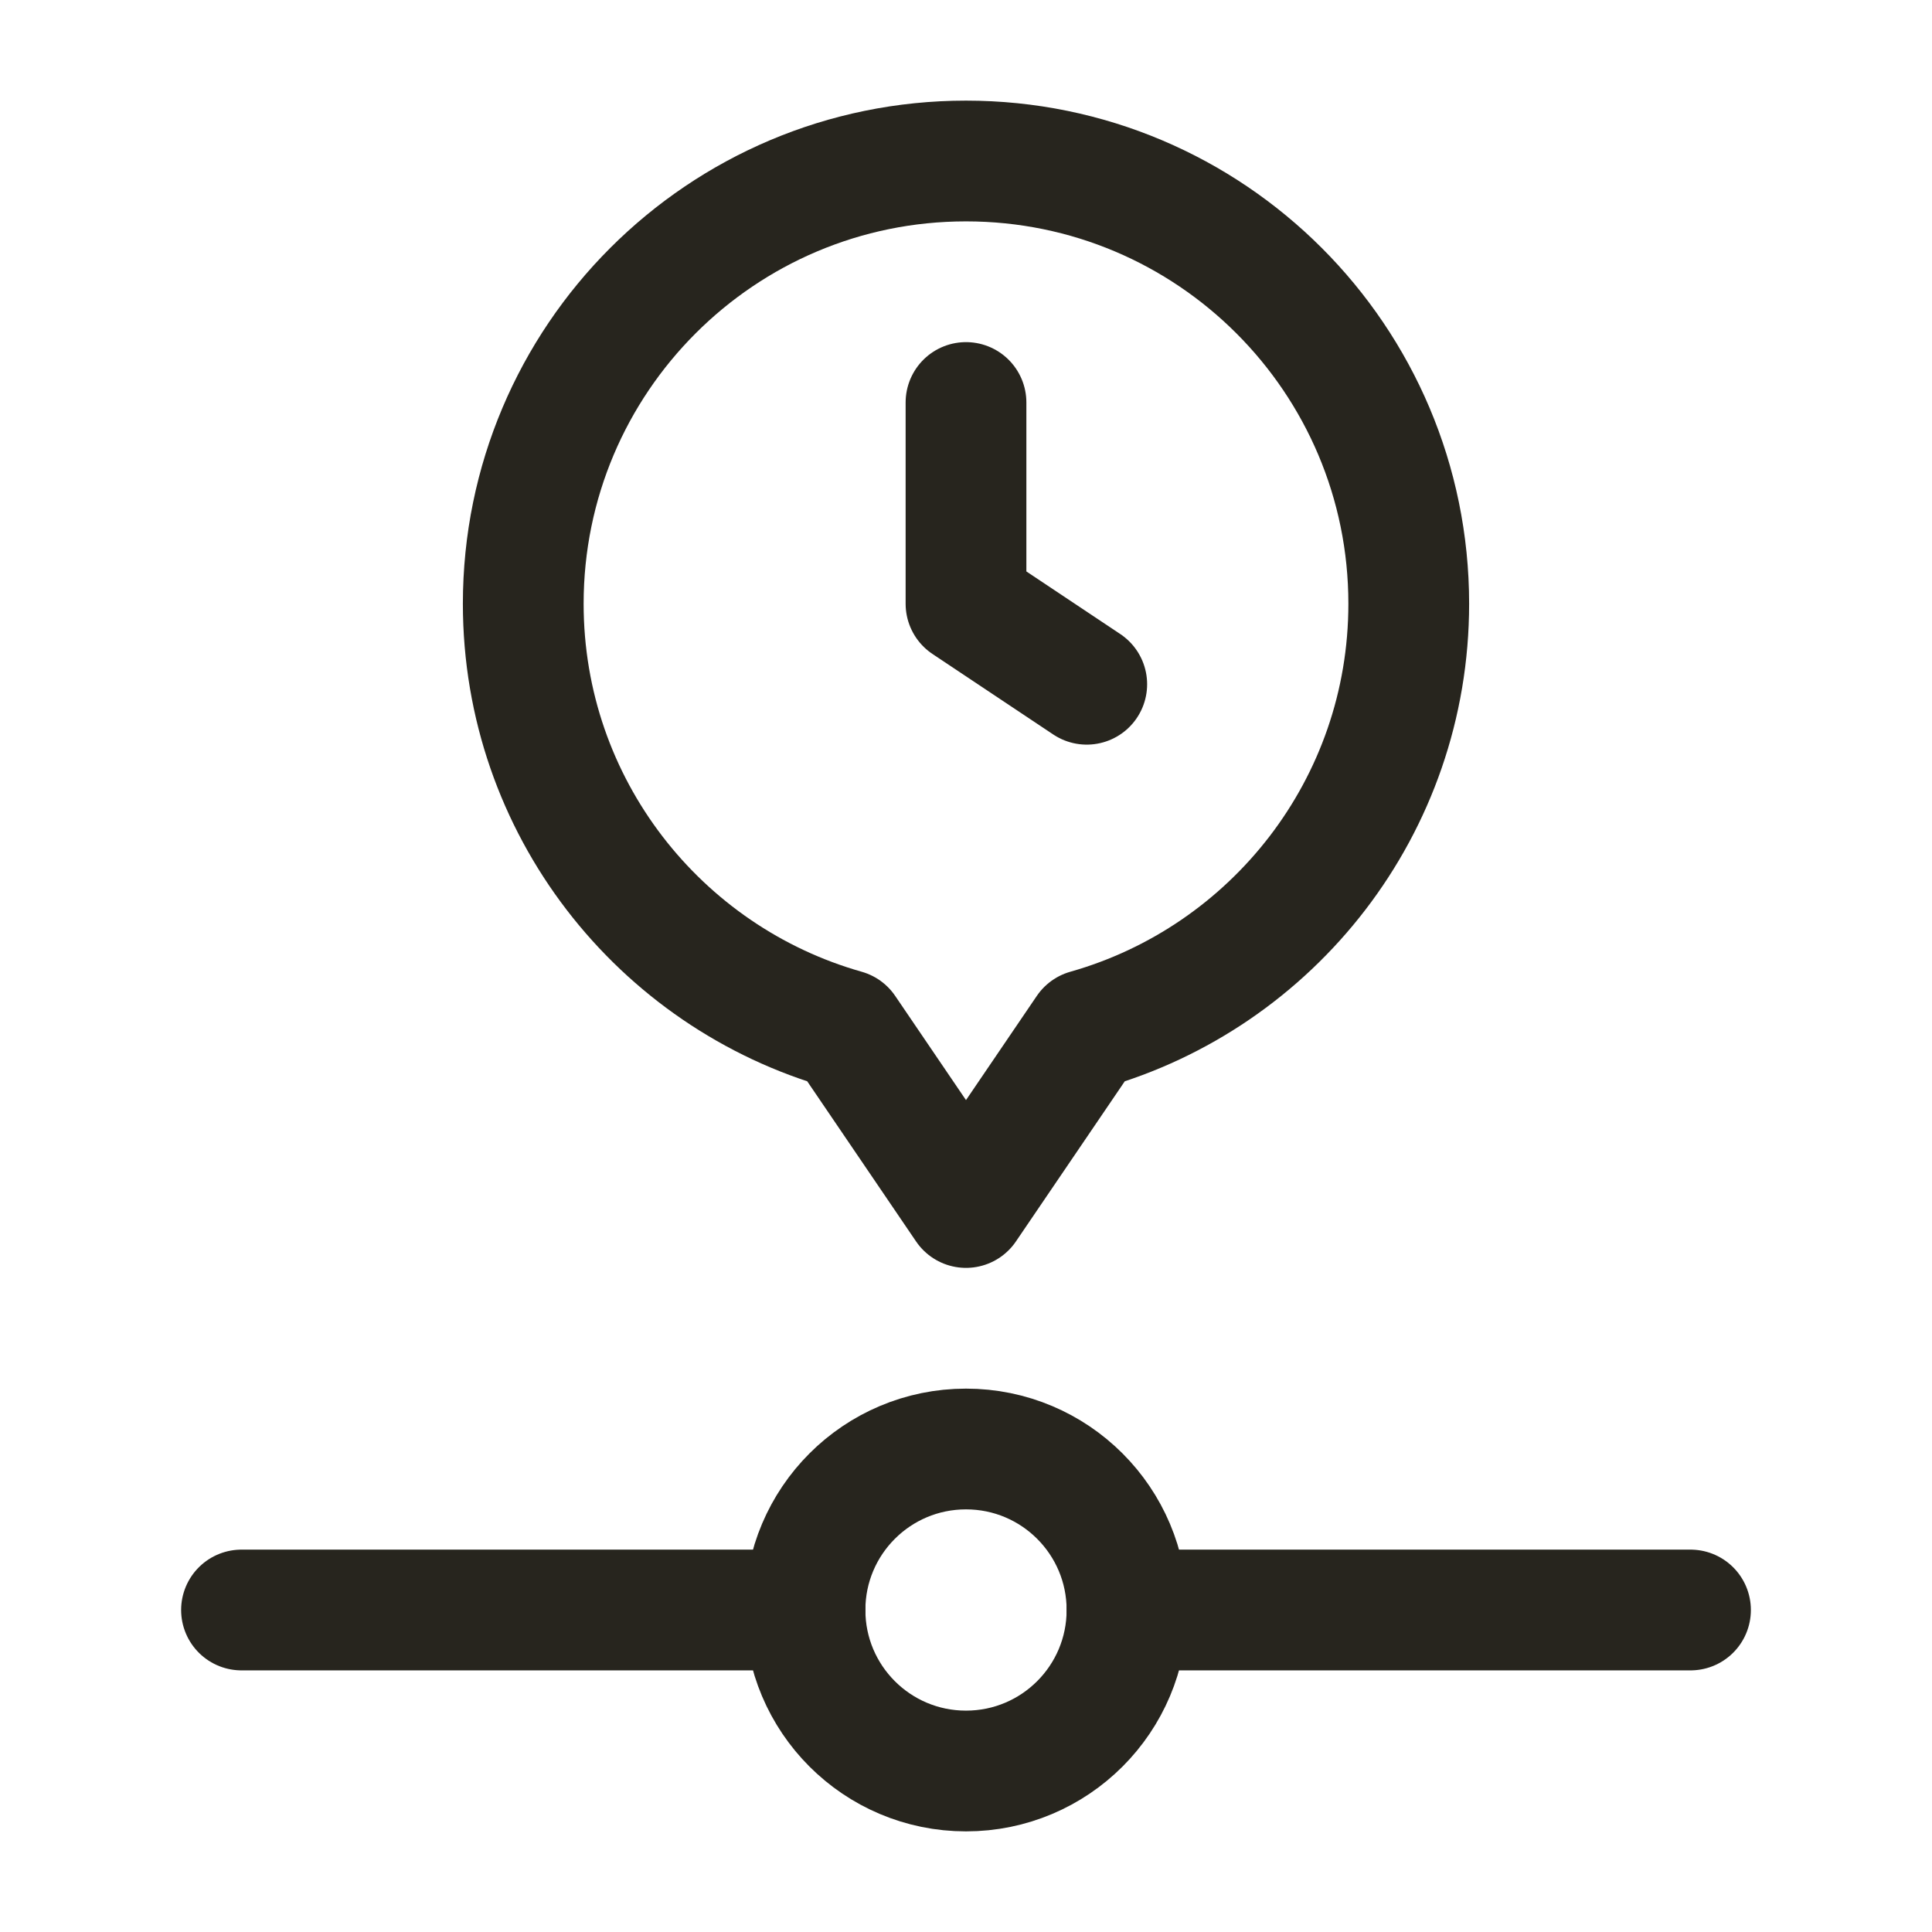
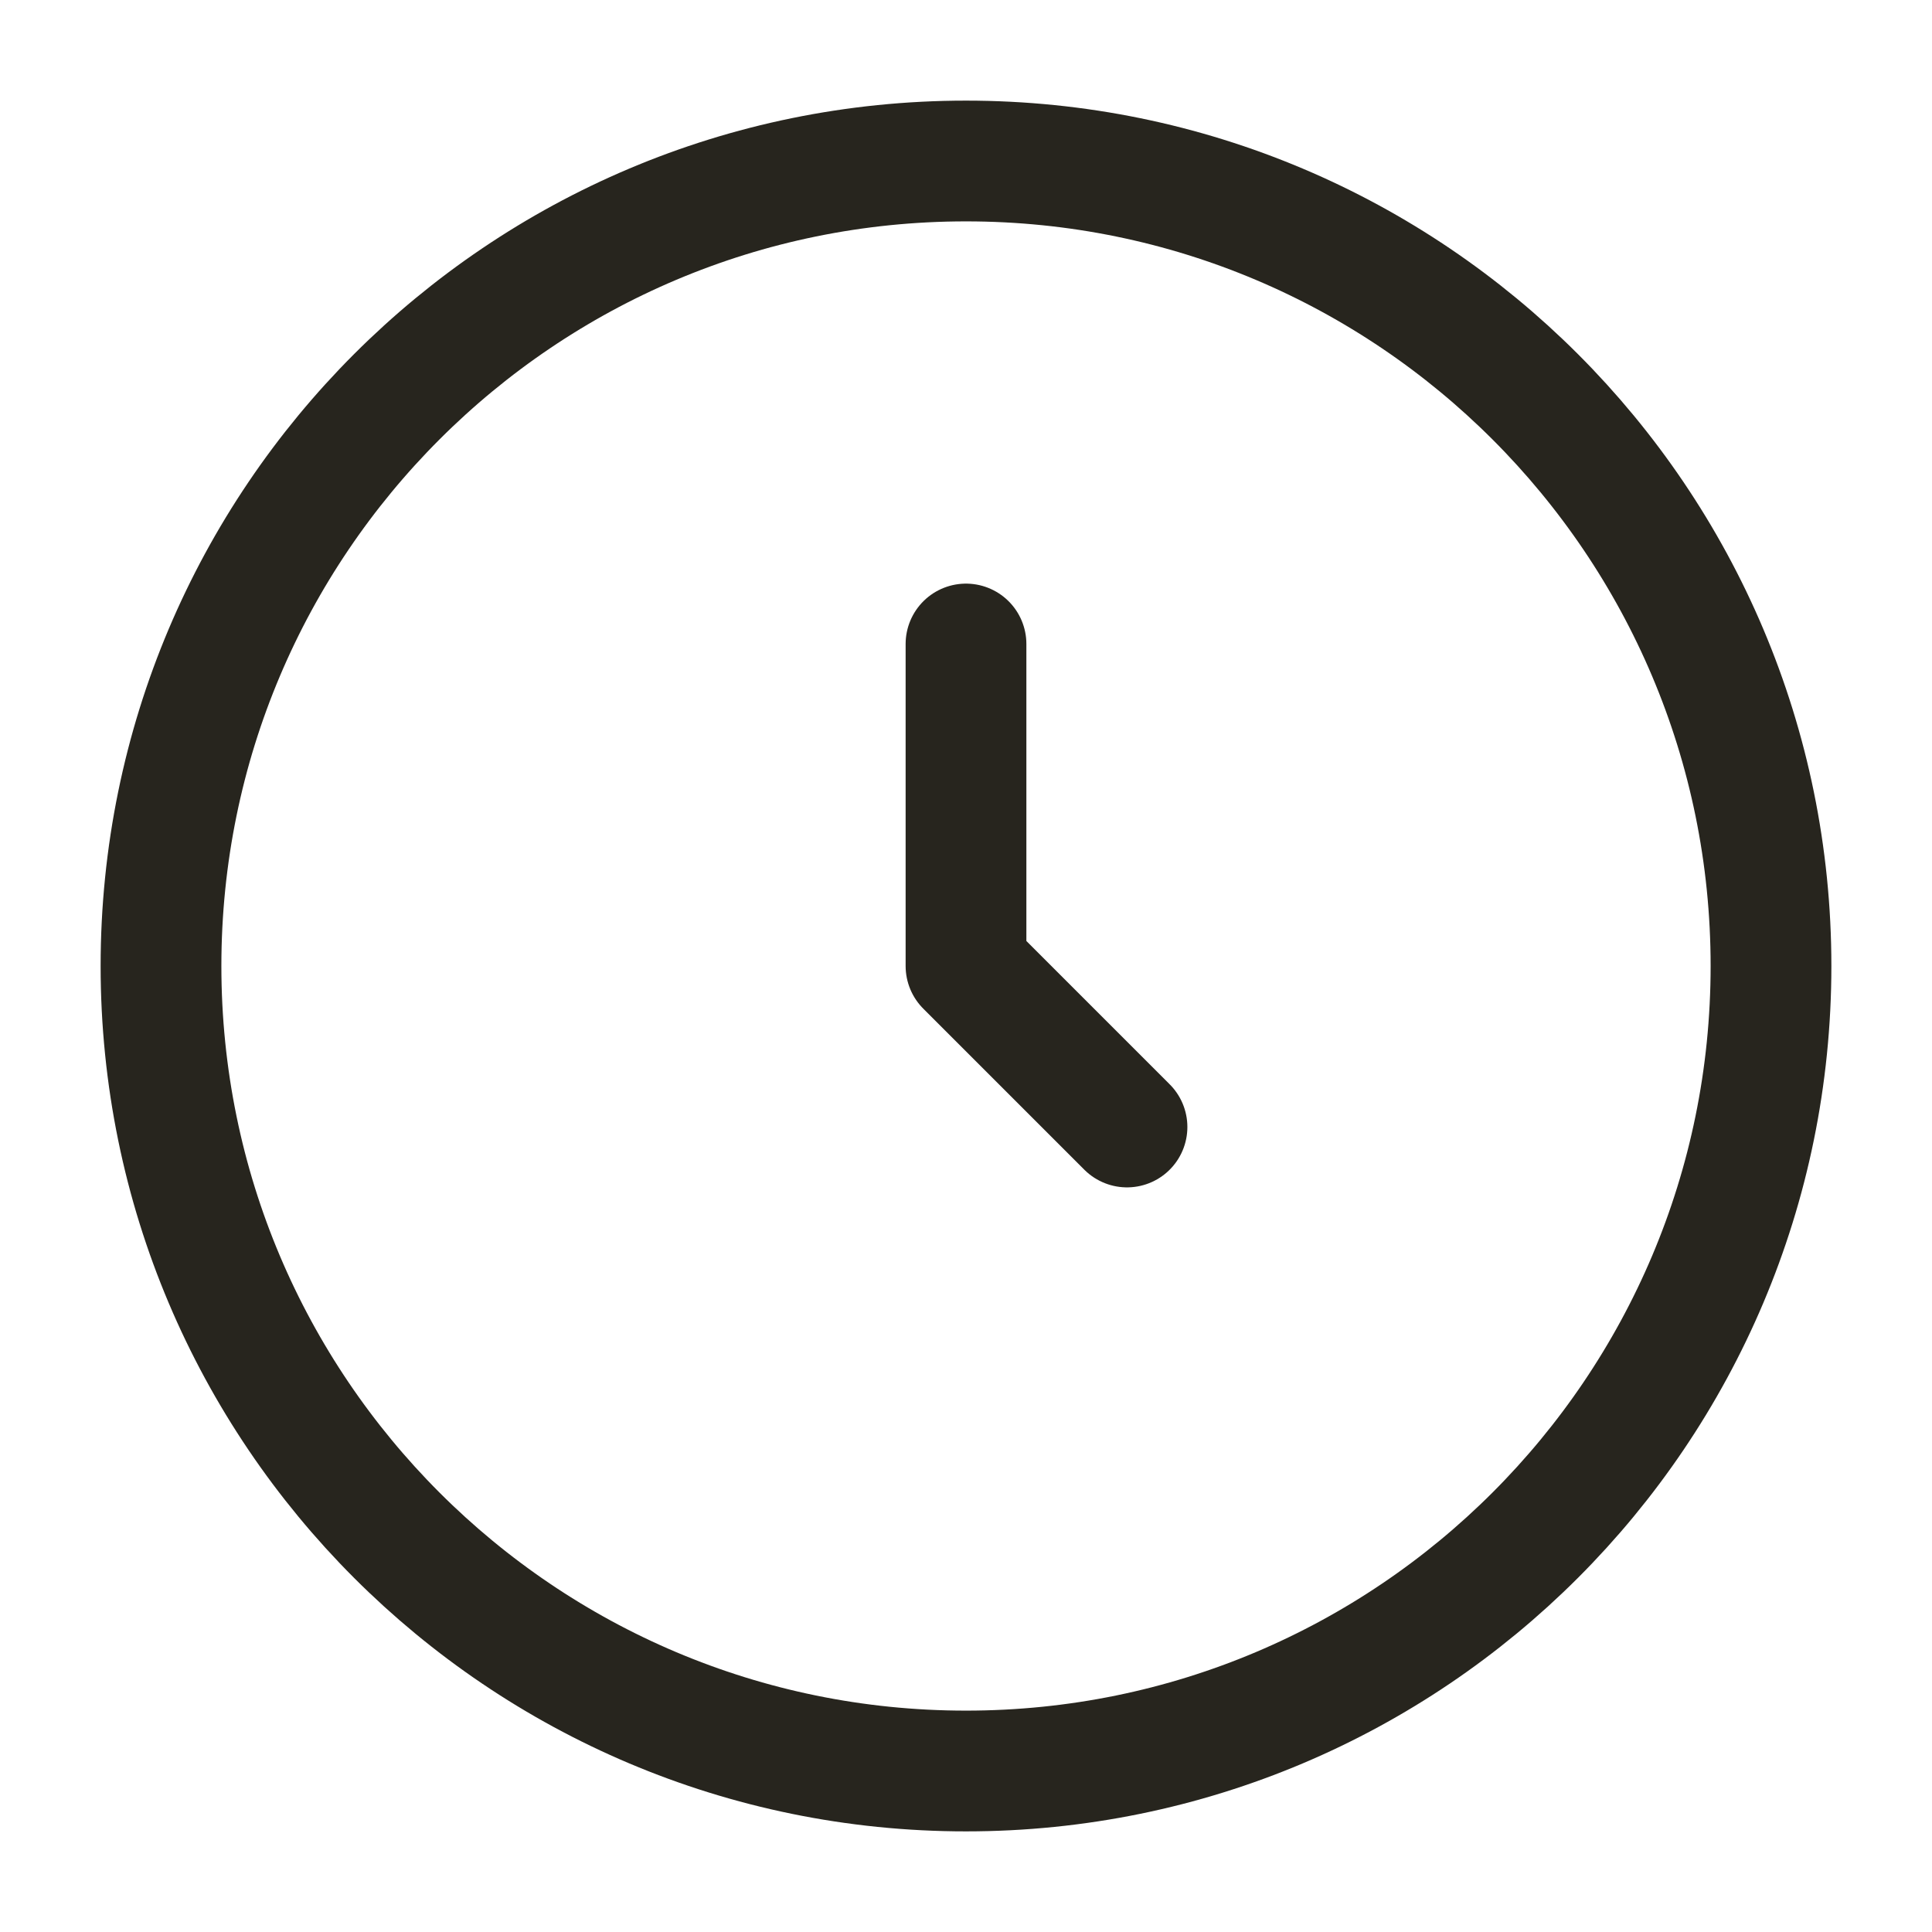
<svg xmlns="http://www.w3.org/2000/svg" width="24" height="24" viewBox="0 0 24 24" fill="none">
-   <path d="M12 22C13.105 22 14 21.105 14 20C14 18.895 13.105 18 12 18C10.895 18 10 18.895 10 20C10 21.105 10.895 22 12 22Z" stroke="#27251E" stroke-linecap="round" stroke-linejoin="round" stroke-width="1.5" />
-   <path d="M12 2C8.962 2 6.5 4.462 6.5 7.5C6.5 10.018 8.191 12.14 10.5 12.793L12 15L13.5 12.793C15.809 12.14 17.5 10.018 17.5 7.5C17.5 4.462 15.038 2 12 2Z" stroke="#27251E" stroke-linecap="round" stroke-linejoin="round" stroke-width="1.5" />
-   <path d="M12 5V7.5L13.5 8.5" stroke="#27251E" stroke-linecap="round" stroke-linejoin="round" stroke-width="1.5" />
-   <path d="M14 20H21M10 20H3" stroke="#27251E" stroke-linecap="round" stroke-linejoin="round" stroke-width="1.5" />
+   <circle cx="12" cy="12" r="10" stroke="#27251E" stroke-width="1.5" />
+   <path d="M12 8V12L14 14" stroke="#27251E" stroke-linecap="round" stroke-linejoin="round" stroke-width="1.5" />
</svg>
